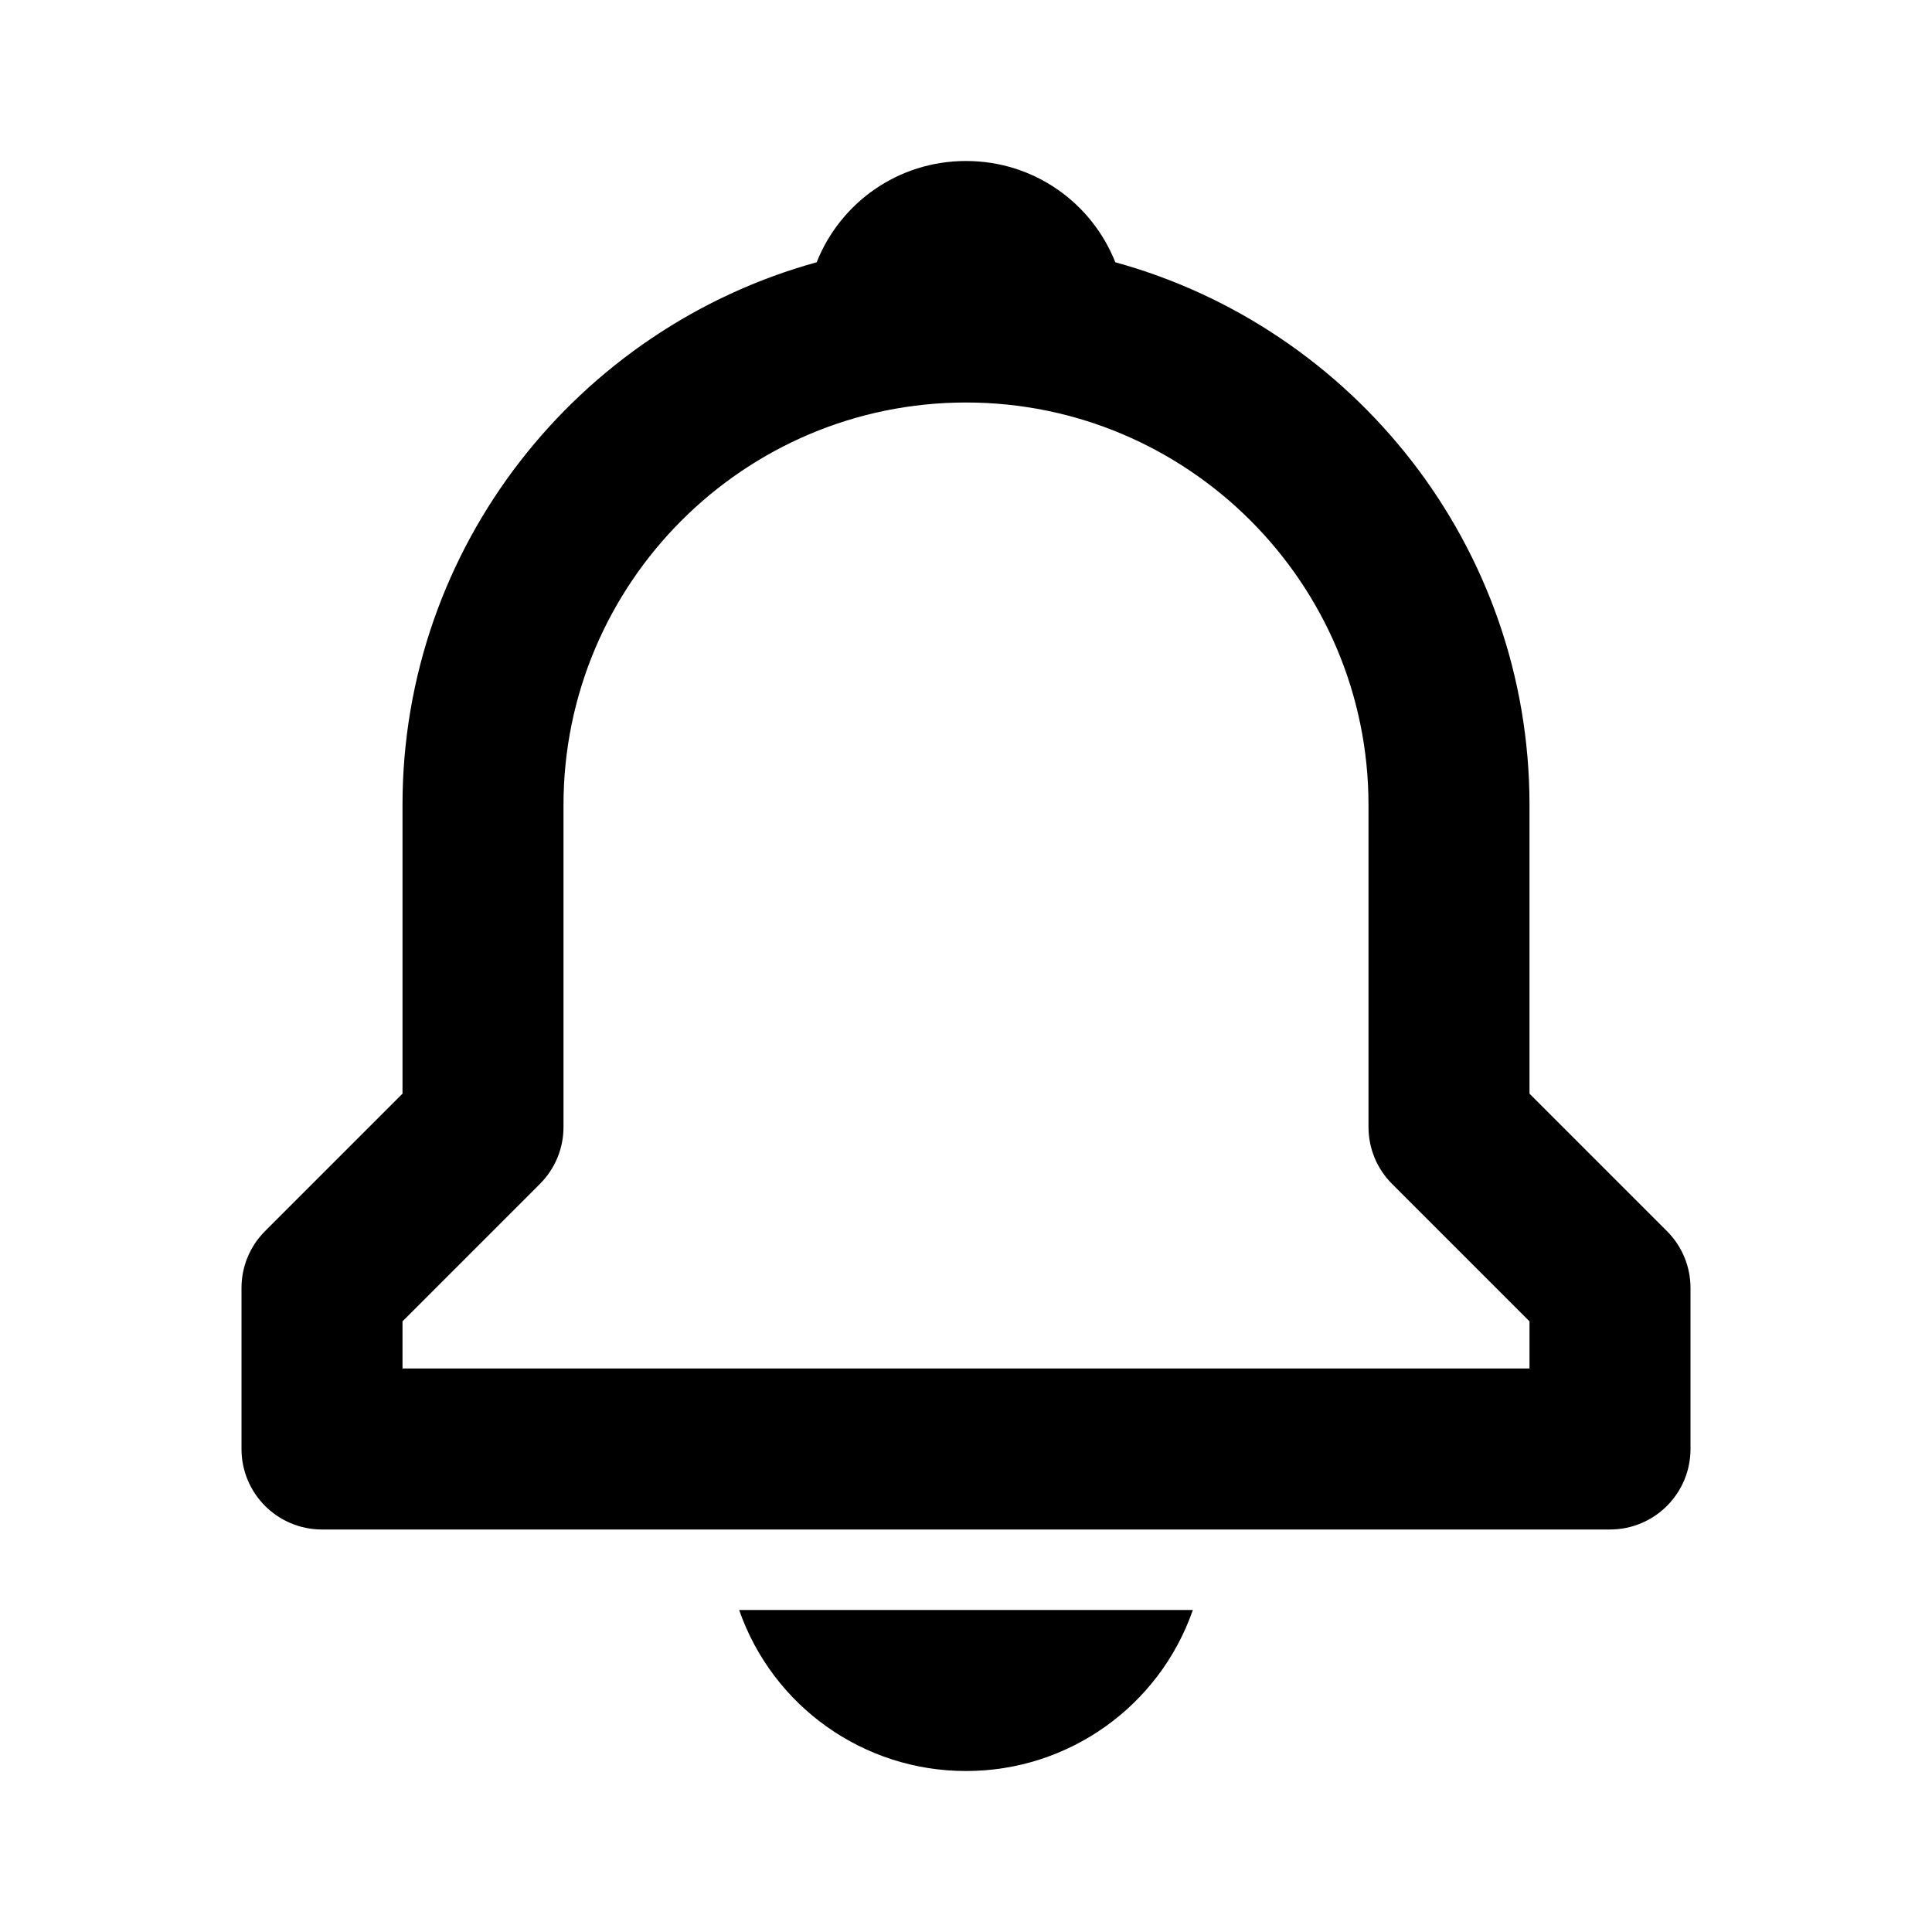
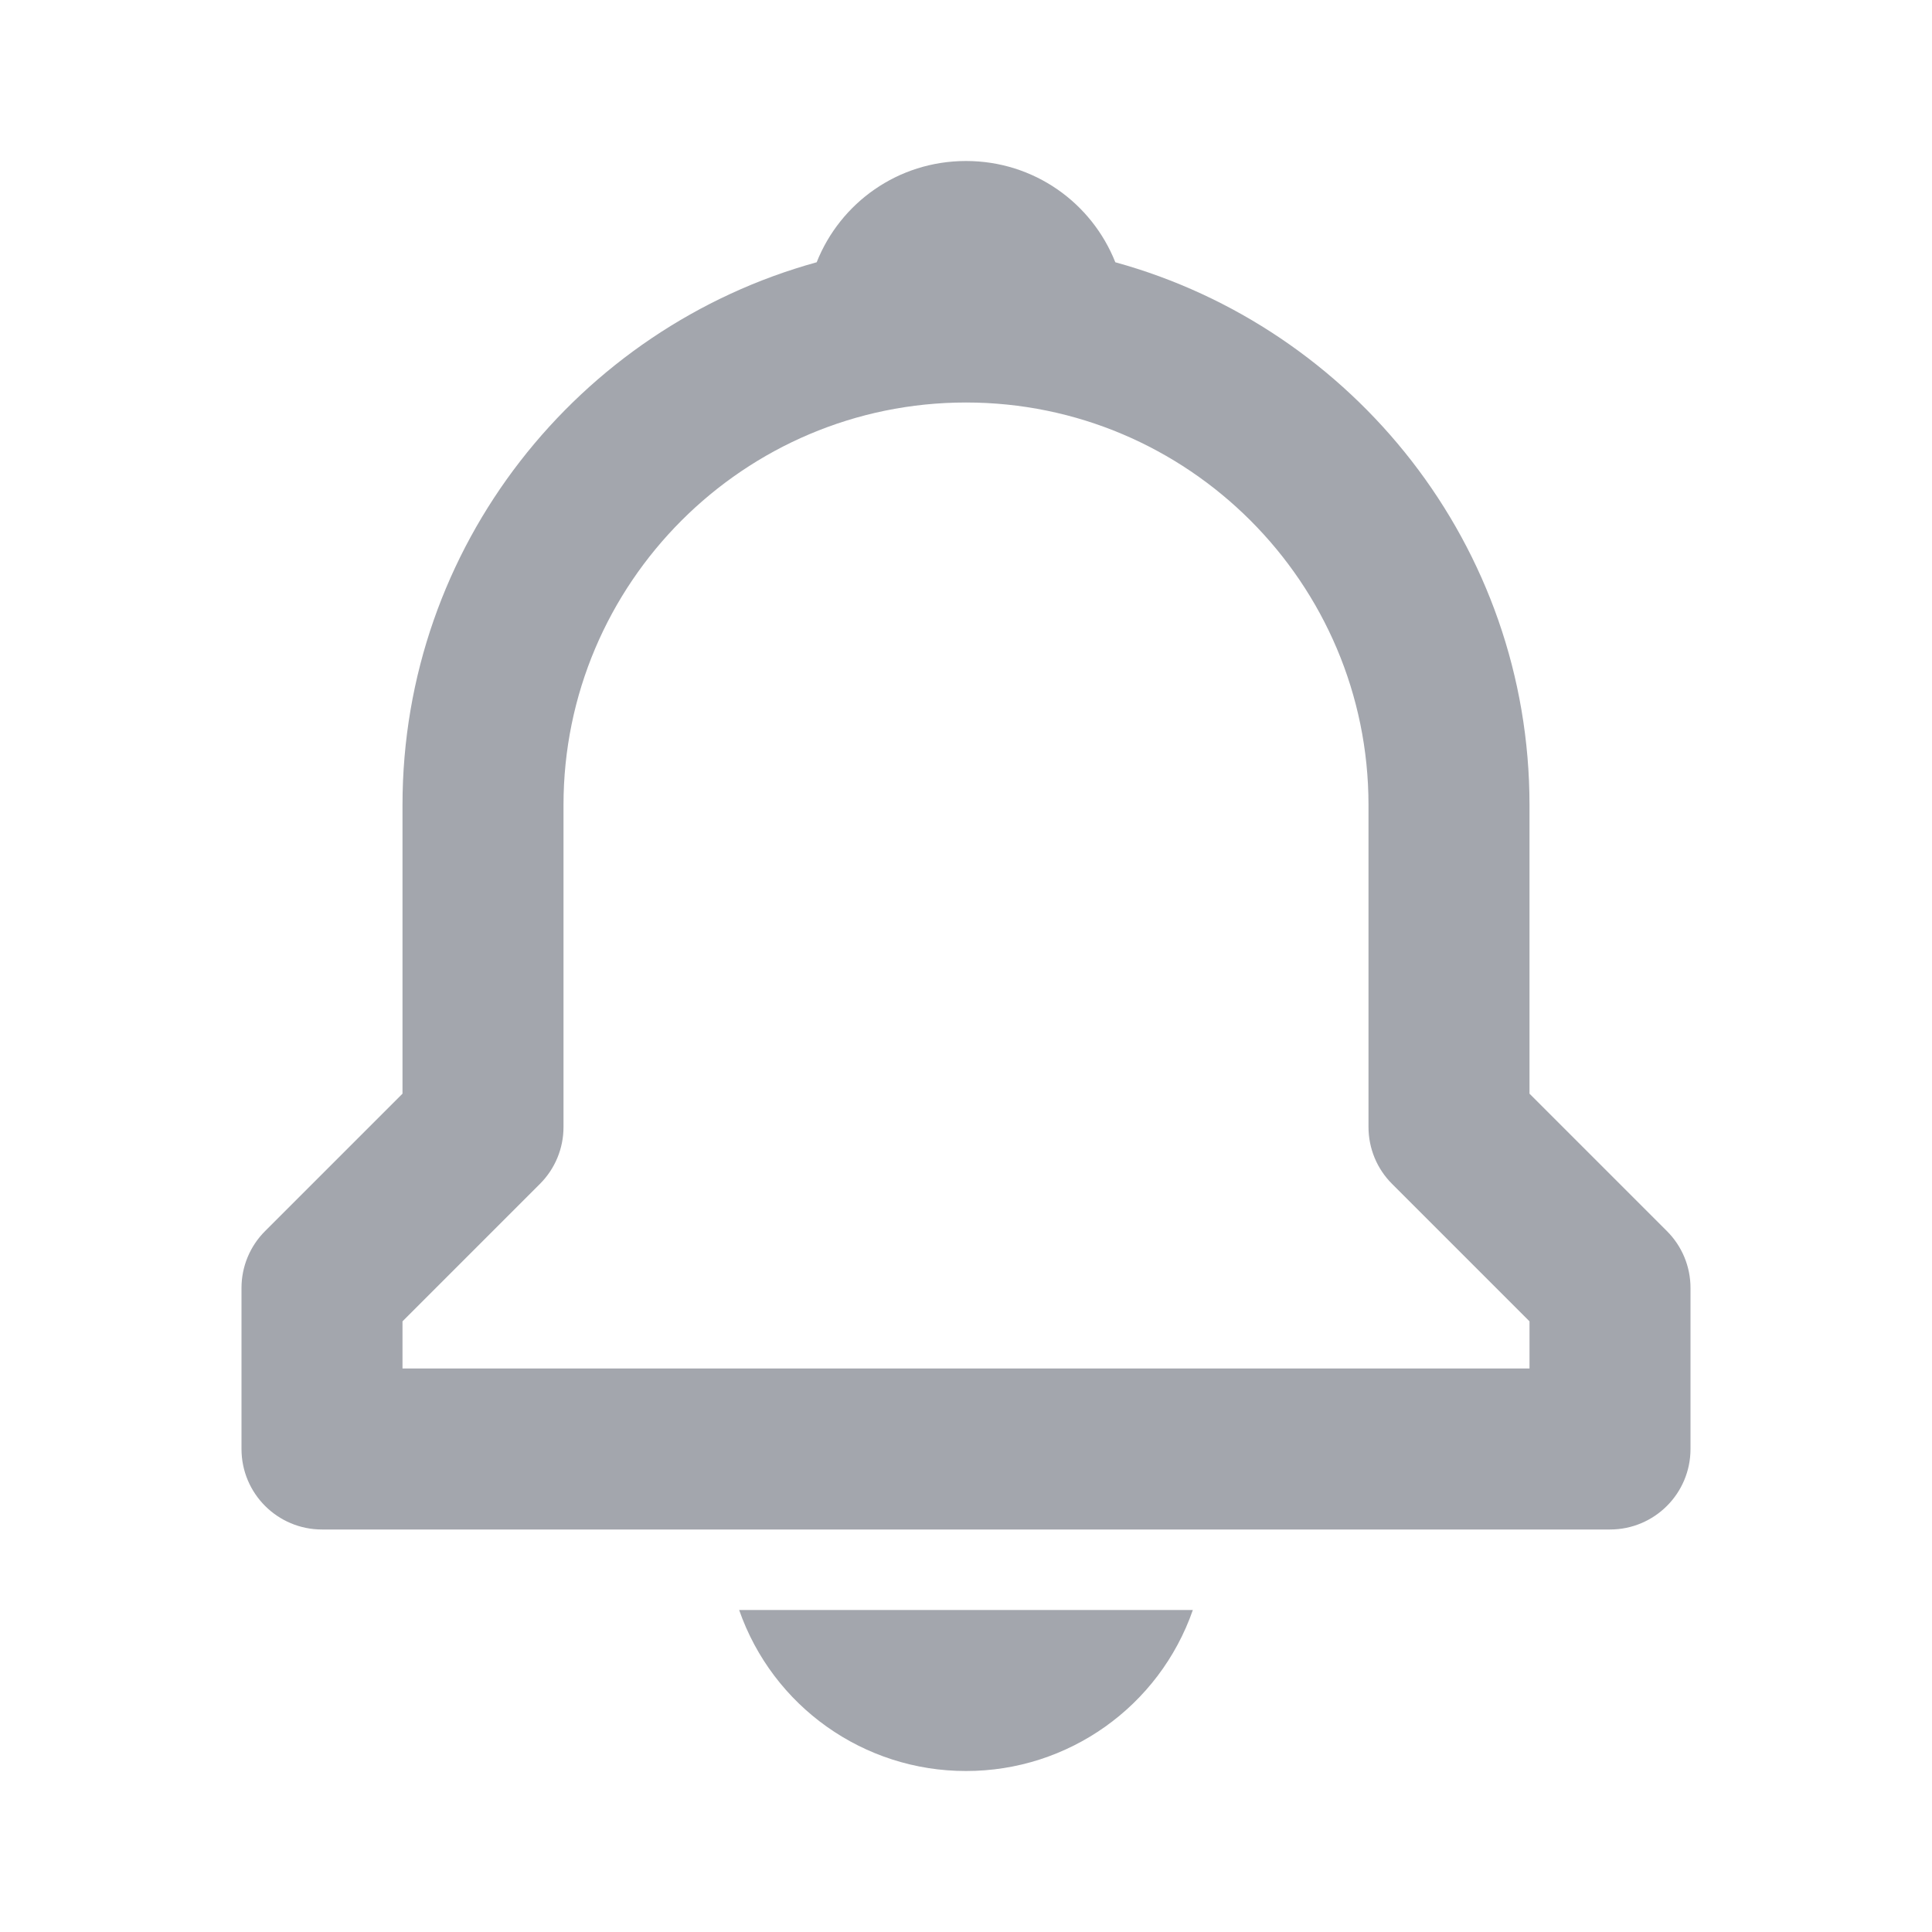
- <svg xmlns="http://www.w3.org/2000/svg" viewBox="0 0 24 24" fill="#000000" width="24" height="24">
+ <svg xmlns="http://www.w3.org/2000/svg" viewBox="0 0 24 24" fill="#A3A6AD" width="24" height="24">
  <path d="M19 13.586V10c0-3.217-2.185-5.927-5.145-6.742C13.562 2.52 12.846 2 12 2s-1.562.52-1.855 1.258C7.185 4.074 5 6.783 5 10v3.586l-1.707 1.707A.996.996 0 0 0 3 16v2a1 1 0 0 0 1 1h16a1 1 0 0 0 1-1v-2a.996.996 0 0 0-.293-.707L19 13.586zM19 17H5v-.586l1.707-1.707A.996.996 0 0 0 7 14v-4c0-2.757 2.243-5 5-5s5 2.243 5 5v4c0 .266.105.52.293.707L19 16.414V17zm-7 5a2.98 2.98 0 0 0 2.818-2H9.182A2.98 2.98 0 0 0 12 22z" />
</svg>
